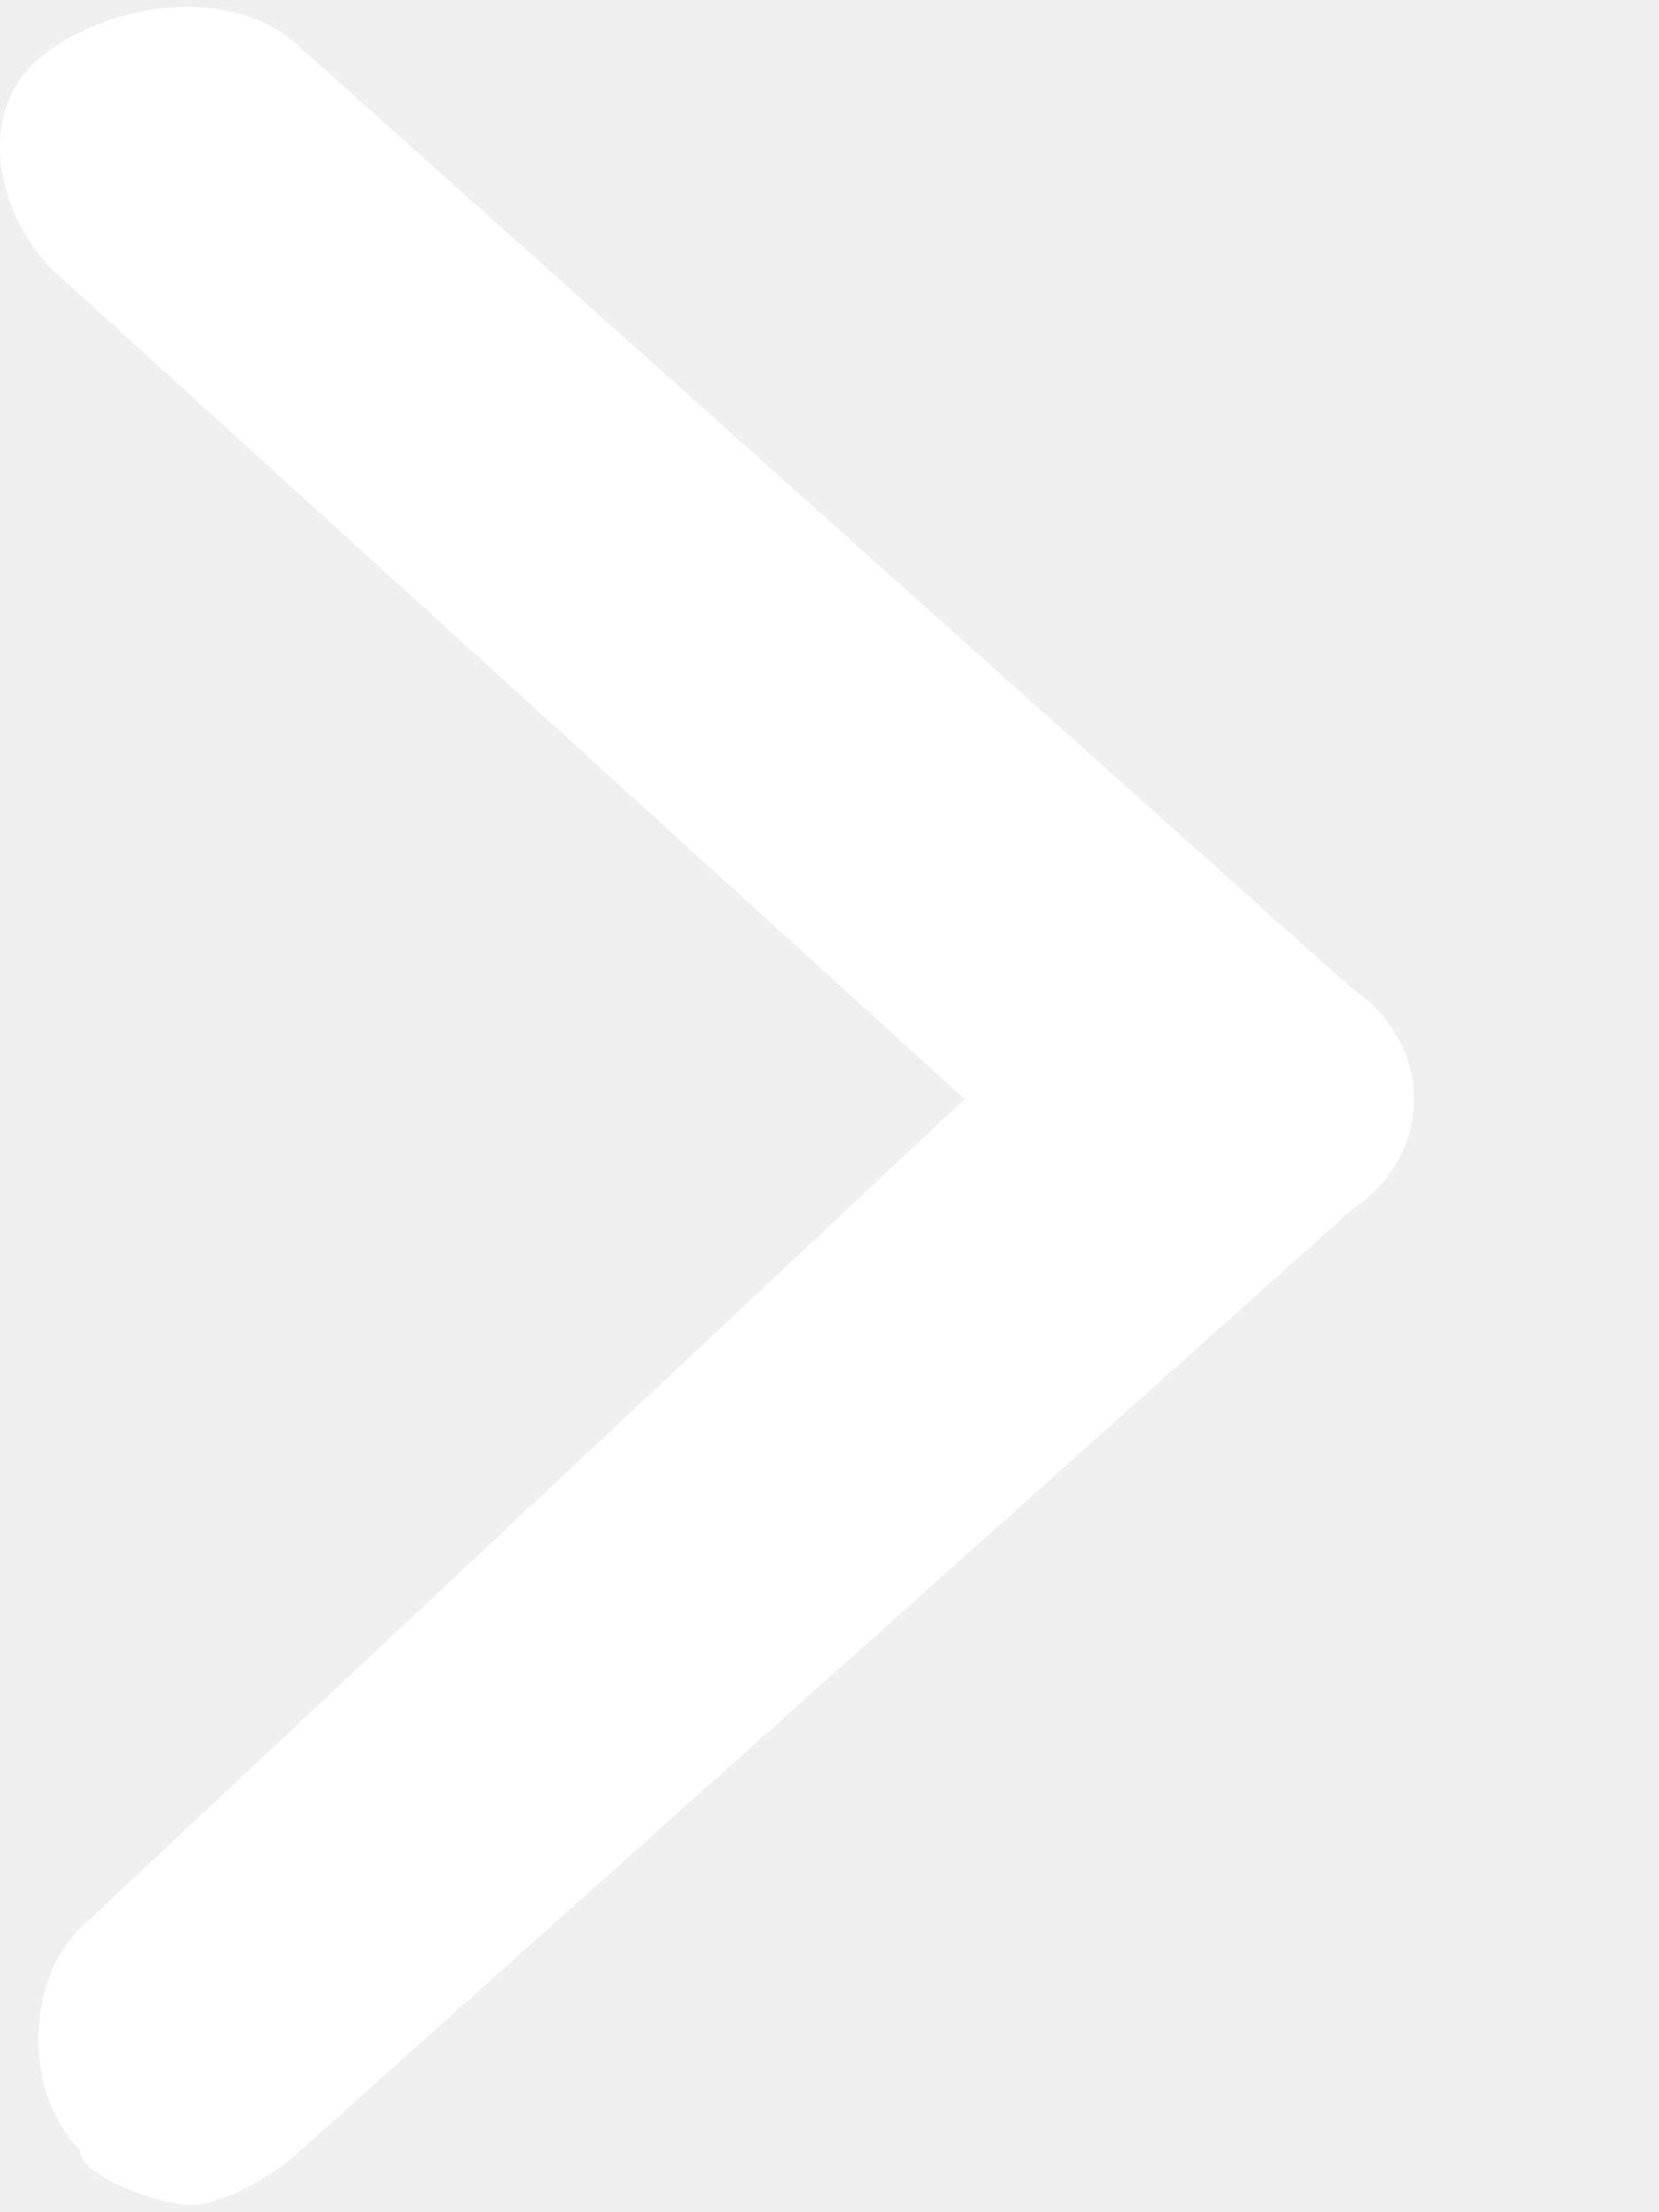
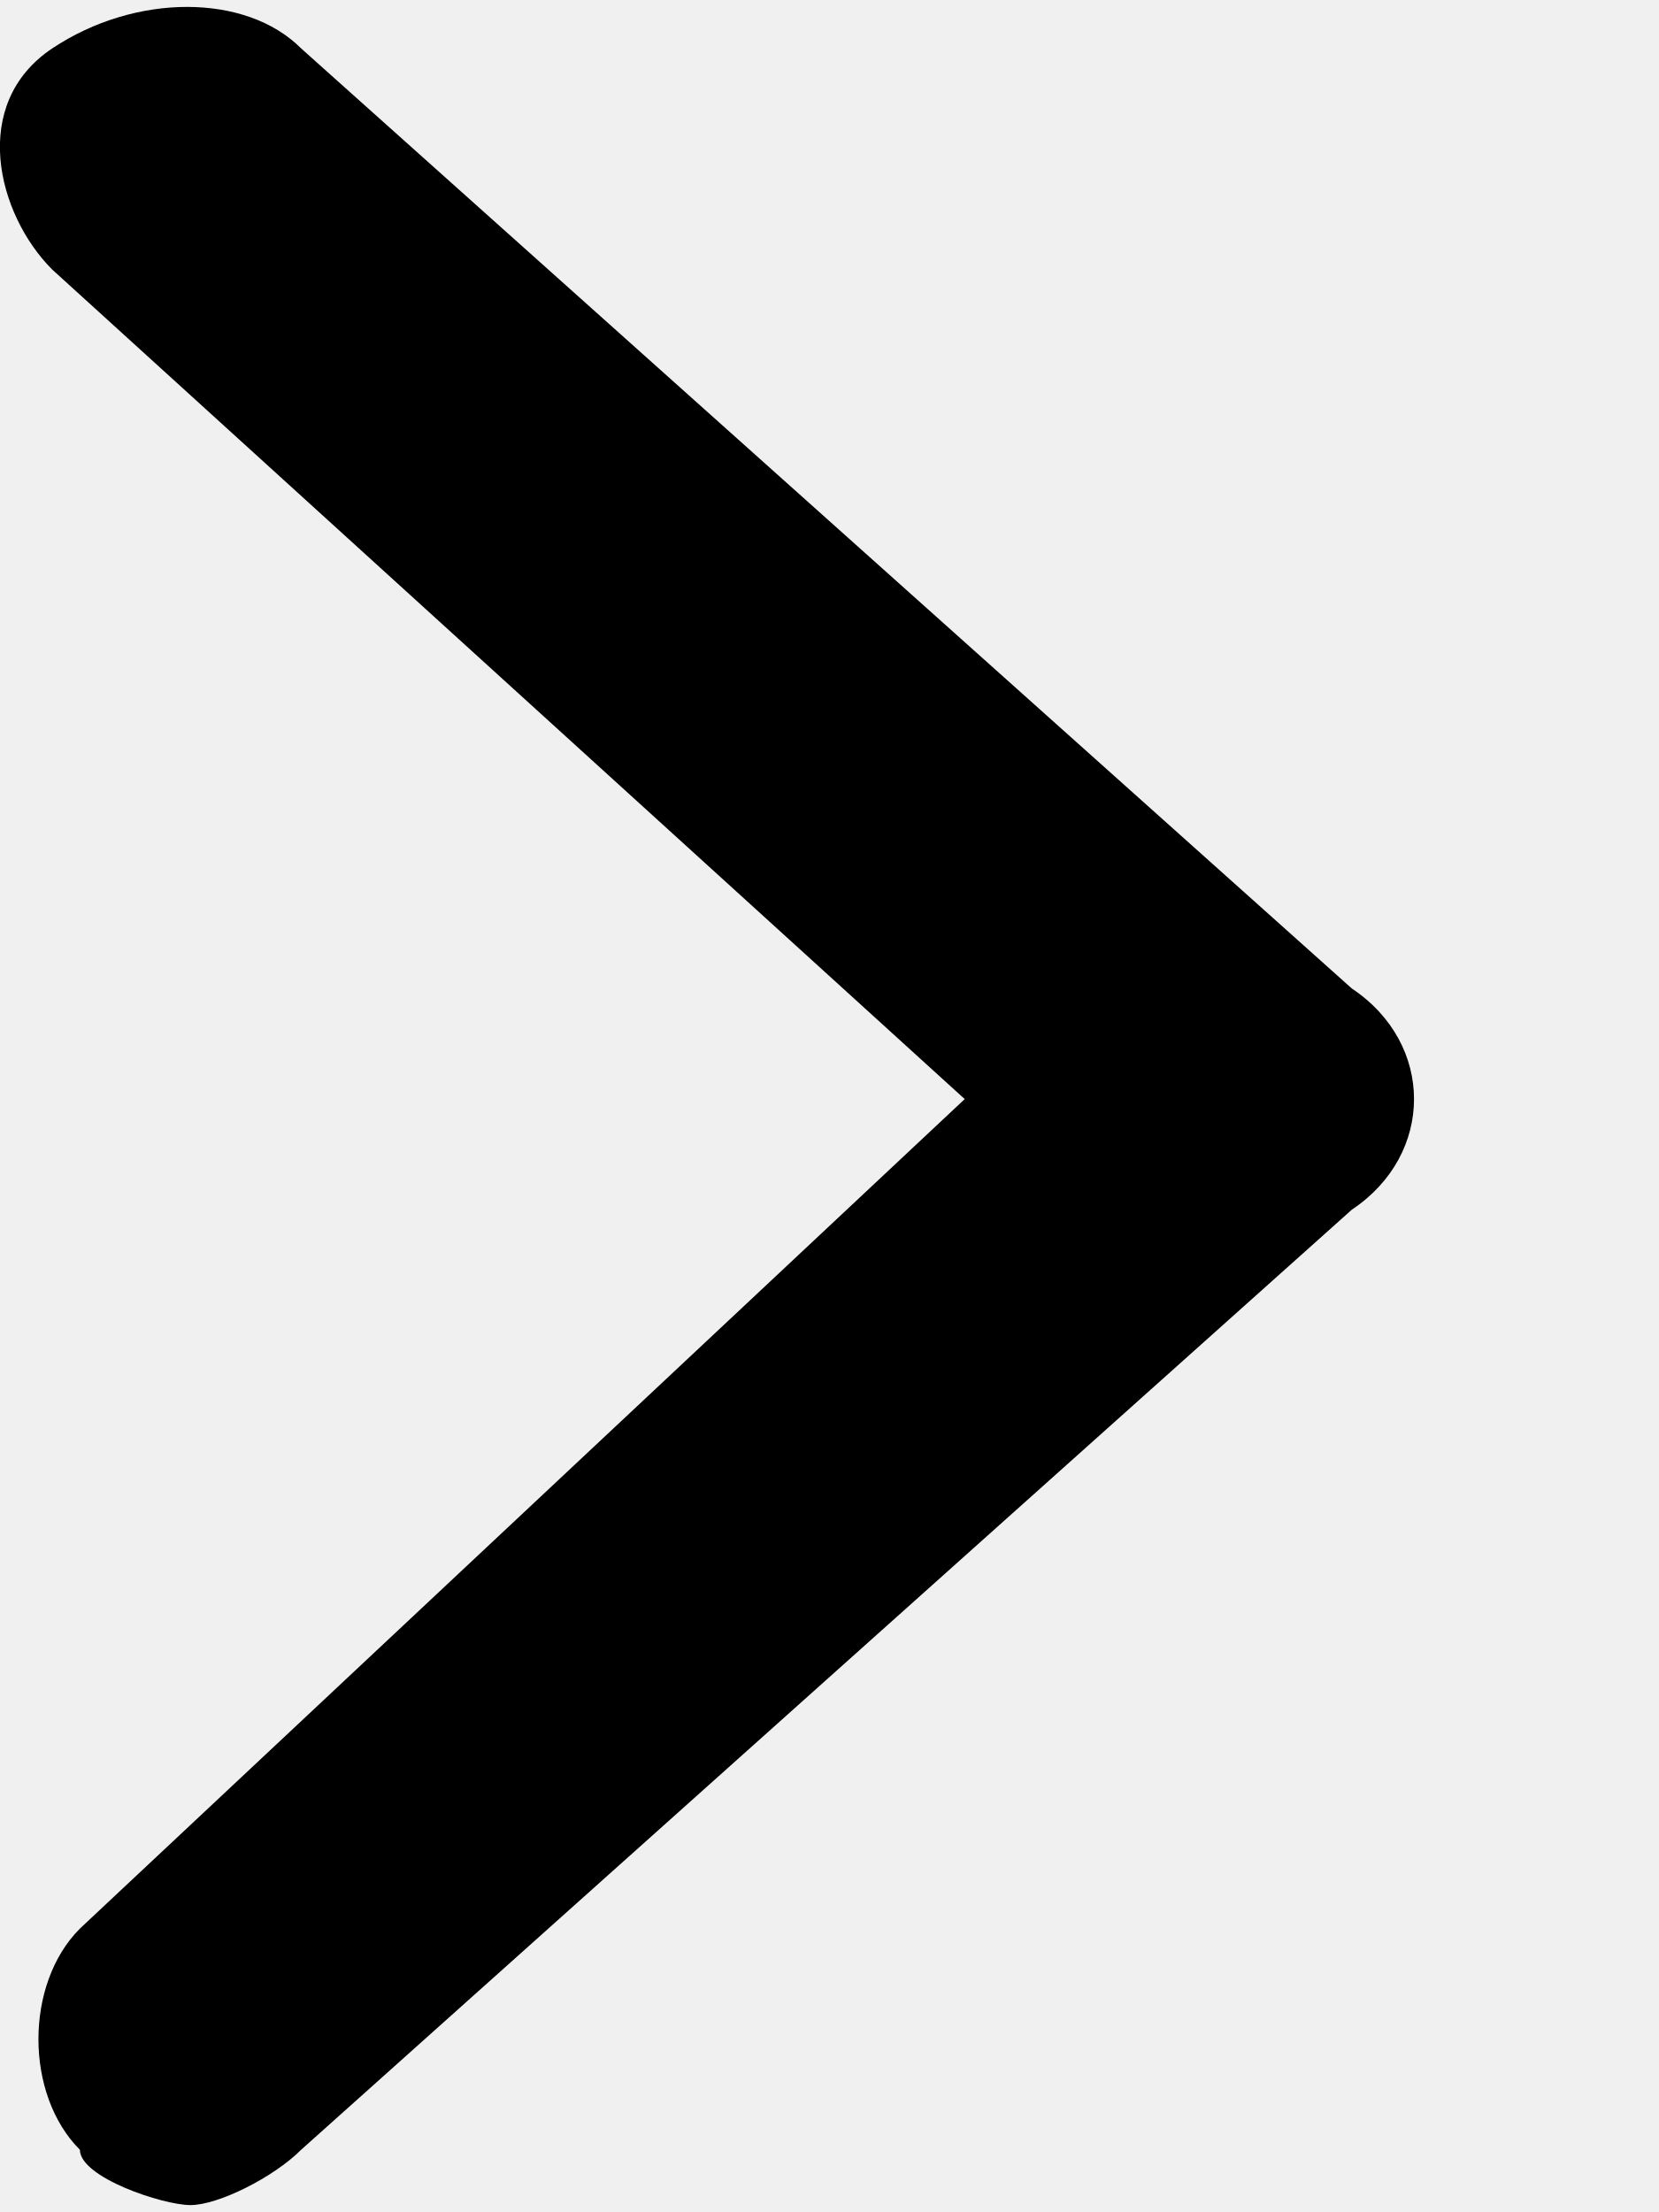
- <svg xmlns="http://www.w3.org/2000/svg" width="6" height="8" viewBox="0 0 6 8" fill="none">
-   <path d="M4.889 3.575L1.089 0.175C0.889 -0.025 0.489 -0.025 0.189 0.175C-0.111 0.375 -0.011 0.775 0.189 0.975L3.489 3.975L0.289 6.975C0.089 7.175 0.089 7.575 0.289 7.775C0.289 7.875 0.589 7.975 0.689 7.975C0.789 7.975 0.989 7.875 1.089 7.775L4.889 4.375C5.189 4.175 5.189 3.775 4.889 3.575Z" fill="#FFFFFF" />
+ <svg xmlns="http://www.w3.org/2000/svg" width="6" height="8" viewBox="0 0 6 8" fill="black">
+   <path d="M4.889 3.575L1.089 0.175C0.889 -0.025 0.489 -0.025 0.189 0.175C-0.111 0.375 -0.011 0.775 0.189 0.975L3.489 3.975L0.289 6.975C0.089 7.175 0.089 7.575 0.289 7.775C0.289 7.875 0.589 7.975 0.689 7.975C0.789 7.975 0.989 7.875 1.089 7.775L4.889 4.375C5.189 4.175 5.189 3.775 4.889 3.575Z" />
</svg>
